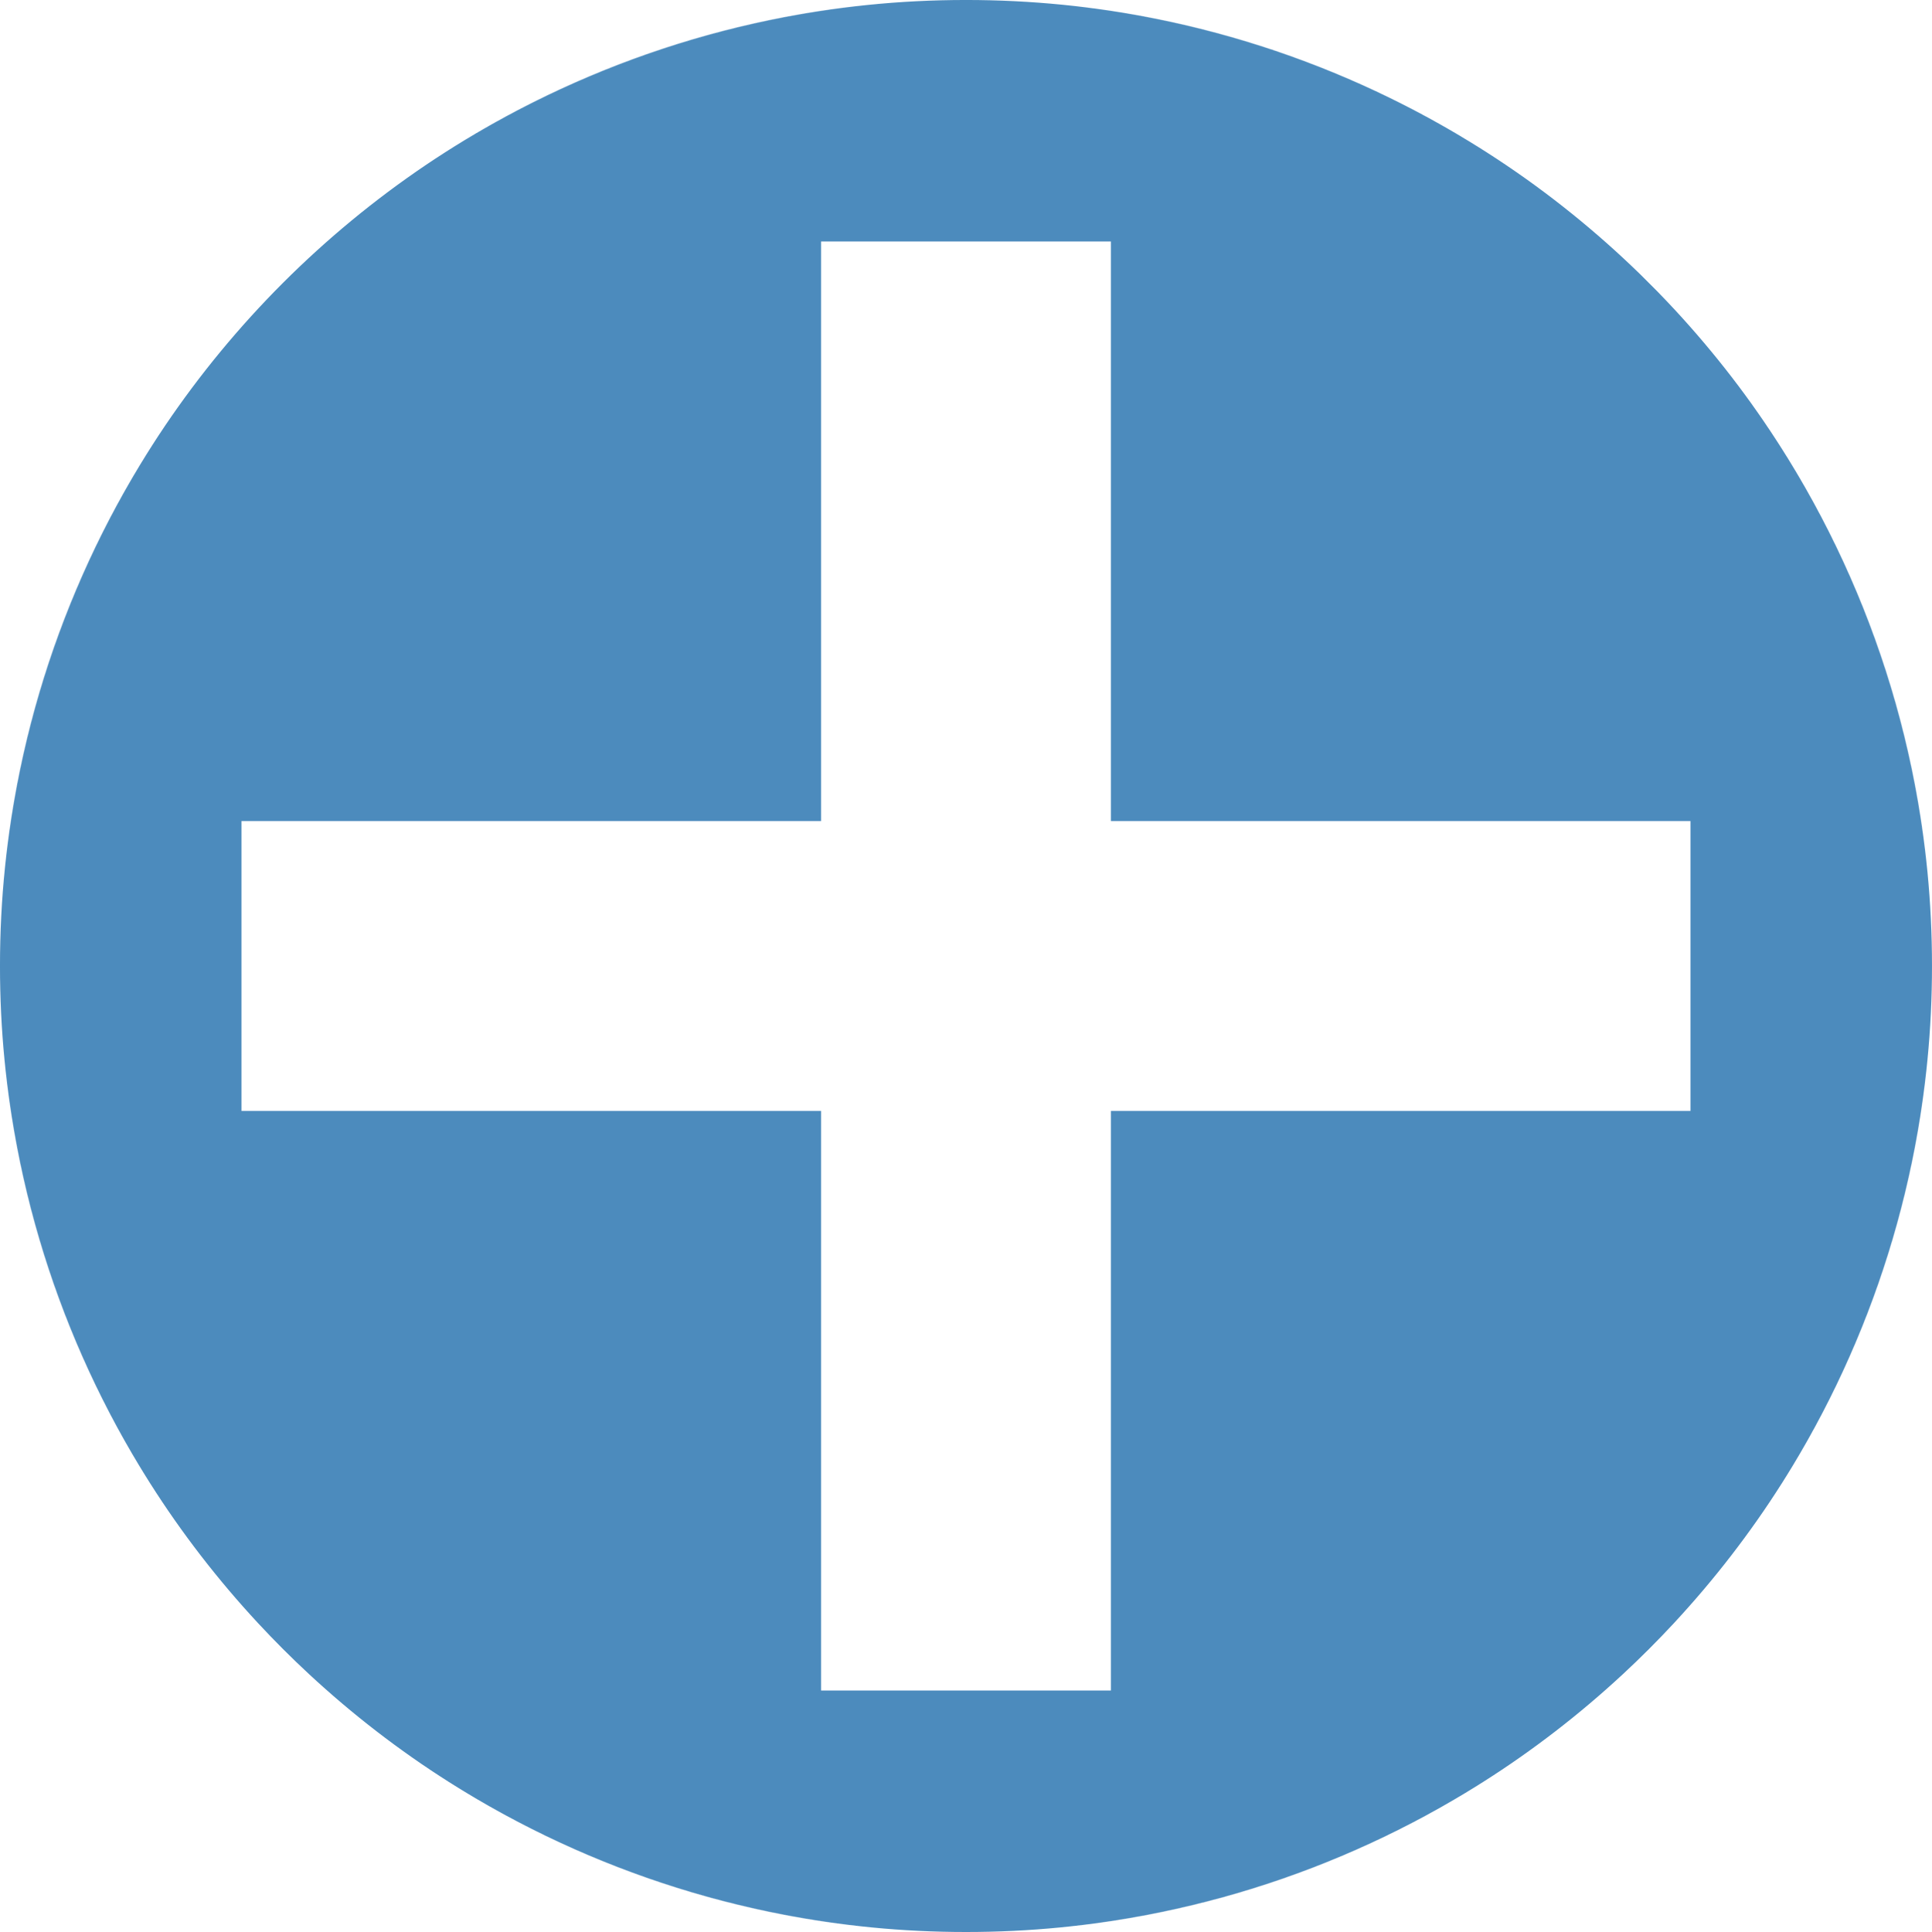
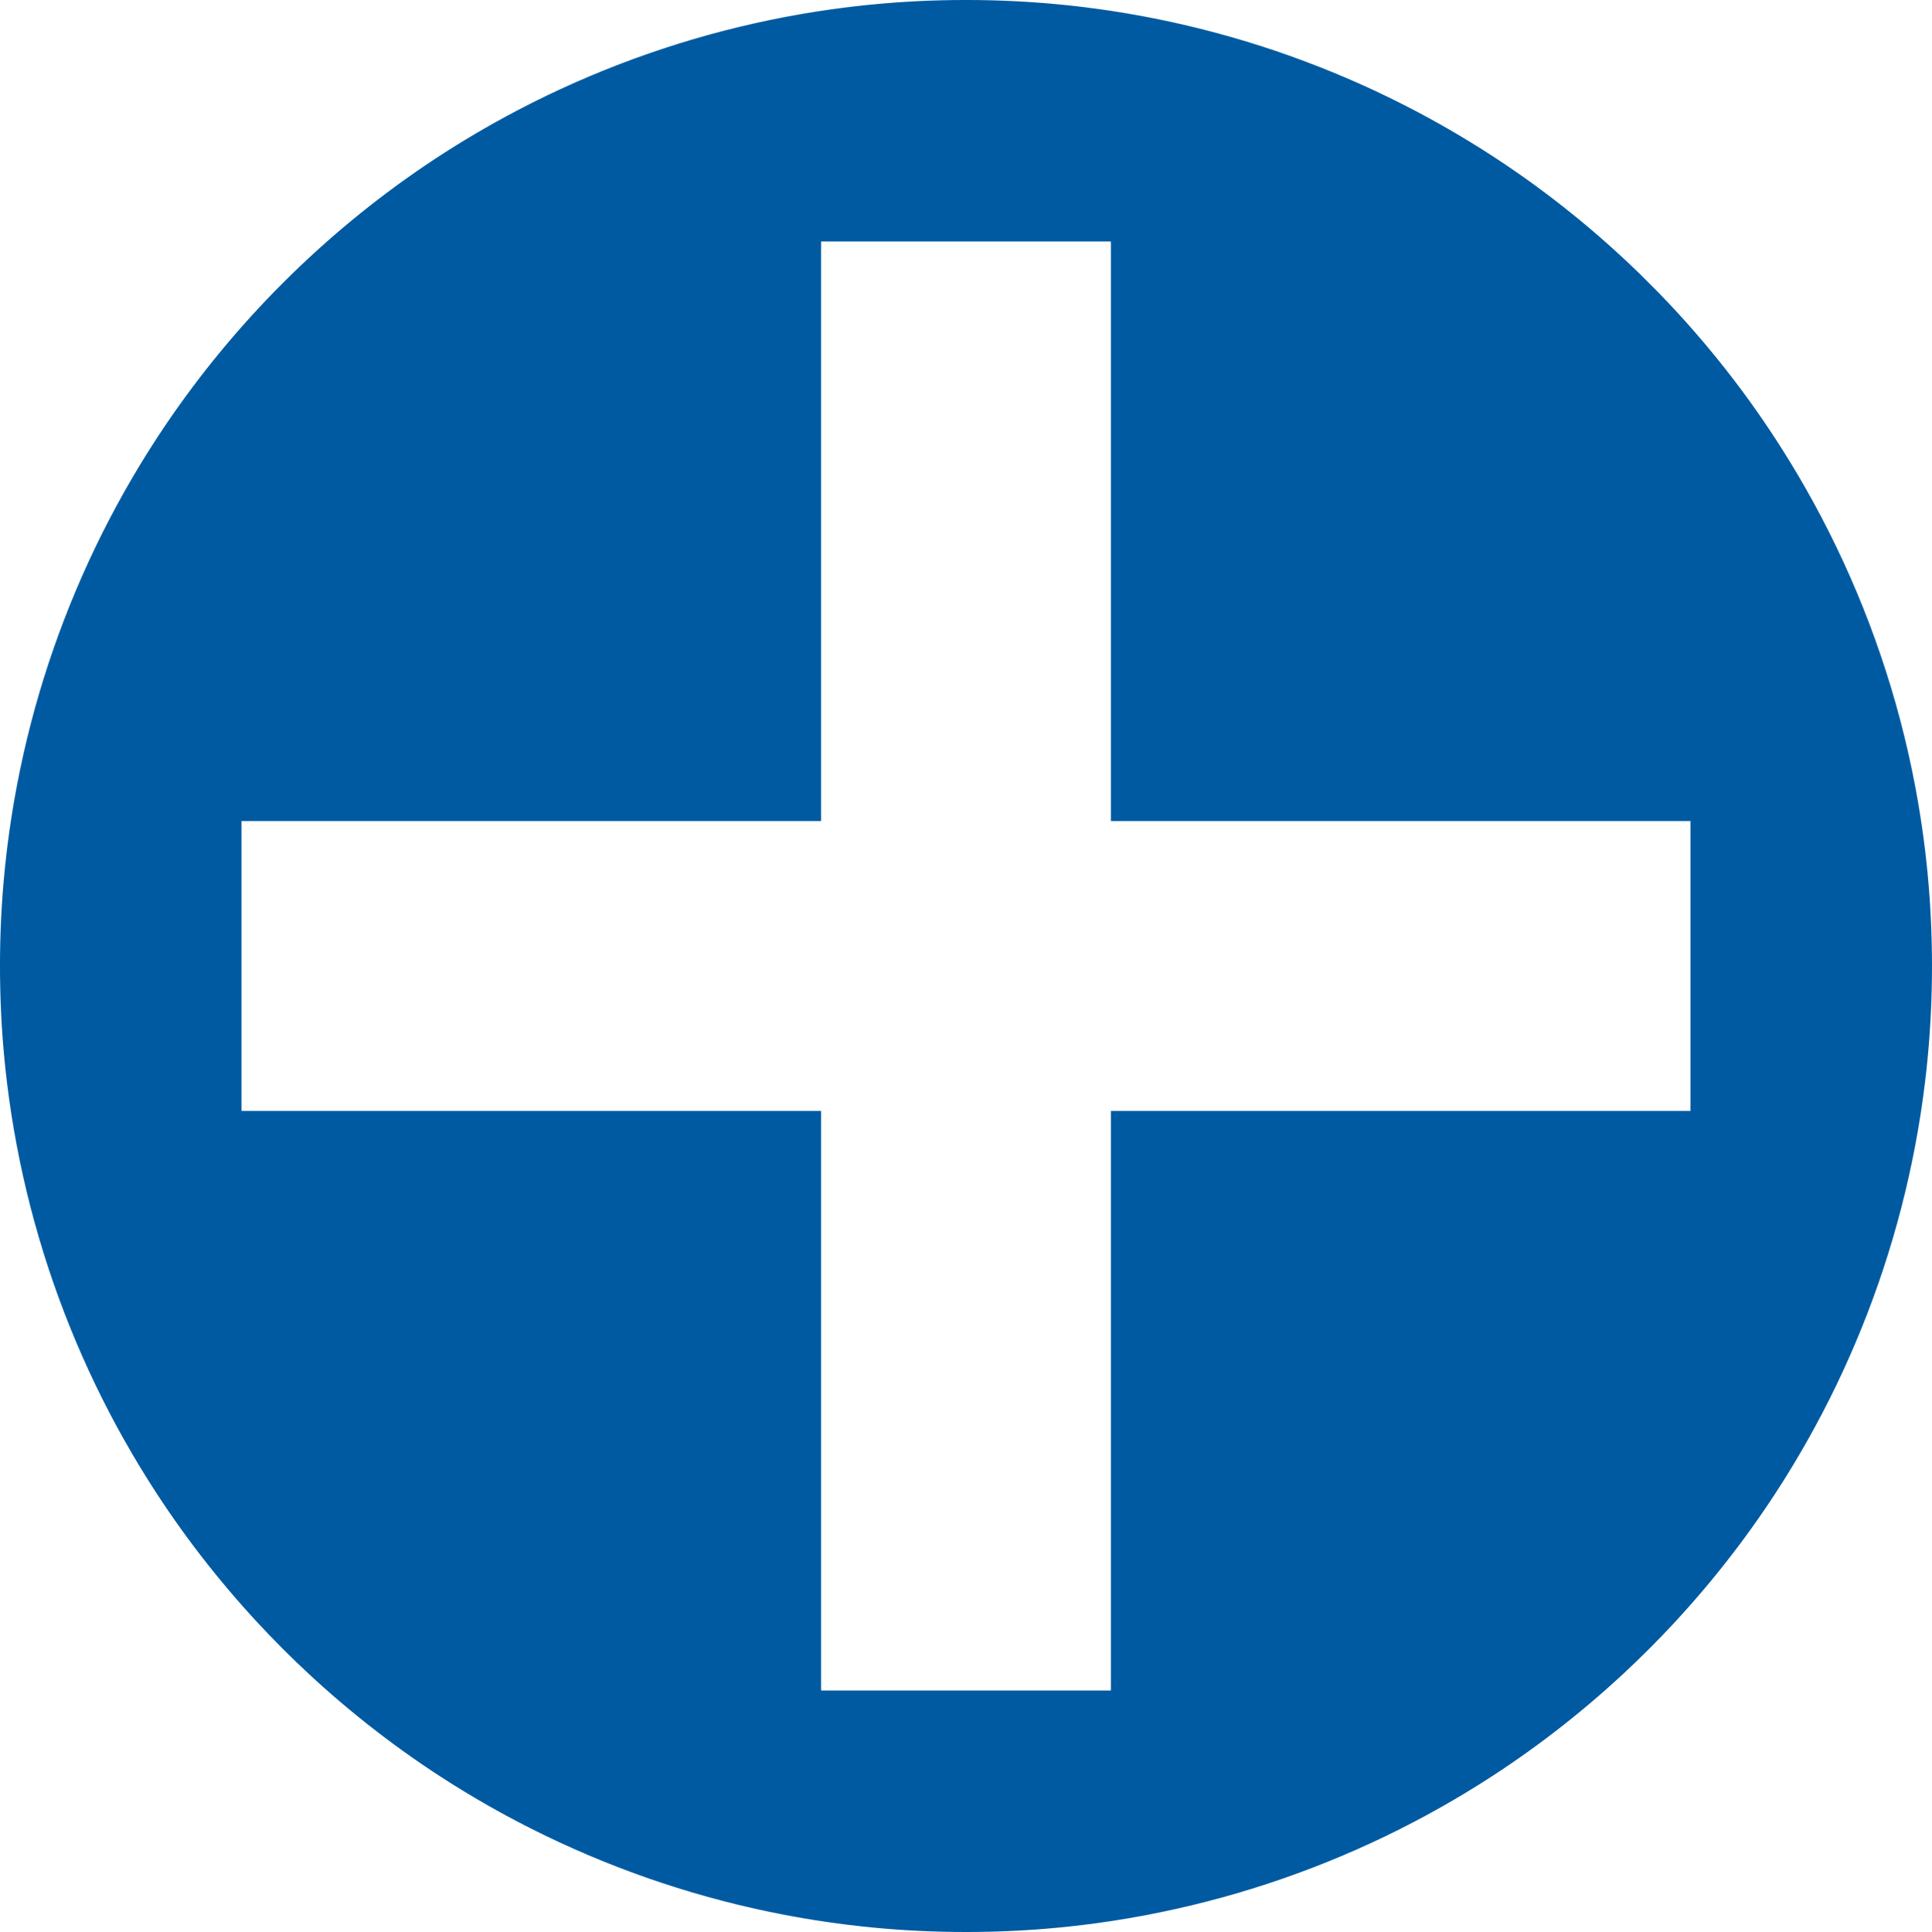
<svg xmlns="http://www.w3.org/2000/svg" width="160mm" height="160mm" viewBox="0 0 160 160" version="1.1" id="svg156" xml:space="preserve">
  <defs id="defs153" />
  <g id="layer1" transform="translate(-2.275951,-131.526)">
-     <path id="path305" style="color:#000000;display:inline;fill:#005aa1;-inkscape-stroke:none;paint-order:stroke markers fill;fill-opacity:0.702" d="M 82.275 131.525 C 38.093 131.525 2.275 167.343 2.275 211.525 C 2.275 232.541 10.383 251.66 23.636 265.936 C 24.993 267.398 26.403 268.809 27.865 270.166 A 79.995 79.995 0 0 0 27.866 270.167 C 42.142 283.418 61.26 291.526 82.275 291.526 C 103.284 291.526 122.397 283.423 136.672 270.178 A 79.995 79.995 0 0 0 136.701 270.152 C 138.152 268.803 139.553 267.402 140.902 265.951 A 79.995 79.995 0 0 0 140.928 265.922 C 154.173 251.647 162.275 232.534 162.275 211.525 C 162.275 190.545 154.195 171.456 140.983 157.187 C 140.524 156.692 140.059 156.203 139.587 155.719 A 79.995 79.995 0 0 0 139.536 155.666 C 139.327 155.452 139.113 155.243 138.902 155.031 C 138.858 154.988 138.815 154.944 138.771 154.901 C 138.559 154.689 138.35 154.474 138.135 154.265 A 79.995 79.995 0 0 0 138.085 154.216 C 123.671 140.177 103.985 131.525 82.275 131.525 z M 82.027 131.54 A 79.995 79.995 0 0 0 79.328 131.595 C 80.224 131.562 81.123 131.543 82.027 131.54 z M 79.177 131.6 A 79.995 79.995 0 0 0 76.464 131.749 C 77.364 131.684 78.269 131.635 79.177 131.6 z M 76.21 131.765 A 79.995 79.995 0 0 0 37.242 145.413 C 48.502 137.728 61.825 132.843 76.21 131.765 z M 90.591 131.966 C 104.676 133.421 117.675 138.529 128.626 146.328 A 79.995 79.995 0 0 0 90.591 131.966 z M 37.171 145.463 A 79.995 79.995 0 0 0 34.844 147.116 C 35.609 146.552 36.385 146 37.171 145.463 z M 34.805 147.145 A 79.995 79.995 0 0 0 32.537 148.883 C 33.282 148.29 34.039 147.711 34.805 147.145 z M 32.234 149.127 A 79.995 79.995 0 0 0 30.163 150.848 C 30.844 150.263 31.534 149.689 32.234 149.127 z M 30.086 150.914 A 79.995 79.995 0 0 0 28.072 152.709 C 28.733 152.099 29.404 151.501 30.086 150.914 z M 70.275 151.525 L 94.276 151.526 L 94.276 199.525 L 142.272 199.525 L 142.275 199.525 L 142.275 223.526 L 94.276 223.526 L 94.276 271.526 L 70.275 271.526 L 70.275 223.526 L 22.275 223.526 L 22.275 199.525 L 70.275 199.525 L 70.275 151.531 L 70.275 151.525 z M 27.656 153.096 A 79.995 79.995 0 0 0 25.78 154.909 C 26.396 154.295 27.02 153.69 27.656 153.096 z M 25.659 155.03 A 79.995 79.995 0 0 0 23.846 156.906 C 24.44 156.27 25.045 155.646 25.659 155.03 z M 23.459 157.322 A 79.995 79.995 0 0 0 21.66 159.34 C 22.249 158.657 22.848 157.984 23.459 157.322 z M 21.601 159.409 A 79.995 79.995 0 0 0 19.873 161.488 C 20.438 160.785 21.014 160.092 21.601 159.409 z M 19.636 161.783 A 79.995 79.995 0 0 0 17.896 164.053 C 18.463 163.285 19.043 162.529 19.636 161.783 z M 146.323 163.6 C 155.042 175.232 160.66 189.319 161.968 204.636 A 79.995 79.995 0 0 0 146.323 163.6 z M 17.868 164.091 A 79.995 79.995 0 0 0 16.213 166.421 C 16.751 165.634 17.303 164.858 17.868 164.091 z M 16.163 166.492 A 79.995 79.995 0 0 0 2.515 205.46 C 3.593 191.075 8.478 177.752 16.163 166.492 z M 2.499 205.714 A 79.995 79.995 0 0 0 2.35 208.427 C 2.385 207.519 2.434 206.614 2.499 205.714 z M 2.345 208.578 A 79.995 79.995 0 0 0 2.29 211.277 C 2.293 210.373 2.312 209.474 2.345 208.578 z M 162.263 211.736 C 162.261 212.653 162.242 213.567 162.209 214.477 A 79.995 79.995 0 0 0 162.263 211.736 z M 2.29 211.775 A 79.995 79.995 0 0 0 2.345 214.473 C 2.312 213.577 2.293 212.678 2.29 211.775 z M 162.204 214.617 C 162.169 215.54 162.118 216.458 162.052 217.373 A 79.995 79.995 0 0 0 162.204 214.617 z M 2.35 214.624 A 79.995 79.995 0 0 0 2.499 217.336 C 2.434 216.436 2.385 215.532 2.35 214.624 z M 162.039 217.572 C 160.964 231.963 156.078 245.291 148.392 256.556 A 79.995 79.995 0 0 0 162.039 217.572 z M 2.515 217.593 A 79.995 79.995 0 0 0 16.159 256.554 C 8.477 245.295 3.593 231.975 2.515 217.593 z M 148.336 256.636 C 147.799 257.421 147.248 258.195 146.685 258.96 A 79.995 79.995 0 0 0 148.336 256.636 z M 16.218 256.639 A 79.995 79.995 0 0 0 17.869 258.961 C 17.305 258.197 16.755 257.424 16.218 256.639 z M 146.656 258.998 C 146.091 259.764 145.512 260.519 144.92 261.263 A 79.995 79.995 0 0 0 146.656 258.998 z M 17.897 259 A 79.995 79.995 0 0 0 19.631 261.263 C 19.04 260.52 18.462 259.765 17.897 259 z M 19.88 261.571 A 79.995 79.995 0 0 0 21.628 263.675 C 21.034 262.984 20.451 262.282 19.88 261.571 z M 144.672 261.571 C 144.101 262.282 143.518 262.984 142.924 263.675 A 79.995 79.995 0 0 0 144.672 261.571 z M 21.637 263.684 A 79.995 79.995 0 0 0 23.457 265.728 C 22.838 265.057 22.232 264.376 21.637 263.684 z M 142.915 263.684 C 142.32 264.376 141.714 265.057 141.095 265.728 A 79.995 79.995 0 0 0 142.915 263.684 z M 23.85 266.15 A 79.995 79.995 0 0 0 25.721 268.085 A 79.995 79.995 0 0 0 27.656 269.956 C 27 269.343 26.355 268.719 25.721 268.085 C 25.087 267.451 24.463 266.806 23.85 266.15 z M 140.702 266.15 C 140.09 266.805 139.467 267.449 138.833 268.083 C 138.199 268.717 137.555 269.34 136.9 269.952 A 79.995 79.995 0 0 0 138.833 268.083 A 79.995 79.995 0 0 0 140.702 266.15 z M 28.072 270.343 A 79.995 79.995 0 0 0 30.086 272.138 C 29.404 271.551 28.733 270.953 28.072 270.343 z M 136.478 270.345 C 135.807 270.964 135.126 271.57 134.434 272.165 A 79.995 79.995 0 0 0 136.478 270.345 z M 134.425 272.174 C 133.734 272.768 133.032 273.351 132.321 273.922 A 79.995 79.995 0 0 0 134.425 272.174 z M 30.163 272.204 A 79.995 79.995 0 0 0 32.234 273.925 C 31.534 273.363 30.844 272.789 30.163 272.204 z M 32.537 274.169 A 79.995 79.995 0 0 0 34.806 275.908 C 34.039 275.342 33.283 274.762 32.537 274.169 z M 132.013 274.17 C 131.263 274.767 130.503 275.349 129.732 275.919 A 79.995 79.995 0 0 0 132.013 274.17 z M 129.73 275.92 C 128.959 276.489 128.178 277.044 127.386 277.586 A 79.995 79.995 0 0 0 129.73 275.92 z M 34.845 275.937 A 79.995 79.995 0 0 0 37.174 277.591 C 36.387 277.054 35.611 276.502 34.845 275.937 z M 37.241 277.638 A 79.995 79.995 0 0 0 76.221 291.288 C 61.831 290.211 48.504 285.325 37.241 277.638 z M 127.306 277.642 C 116.044 285.327 102.719 290.211 88.332 291.288 A 79.995 79.995 0 0 0 127.306 277.642 z M 76.444 291.303 A 79.995 79.995 0 0 0 79.191 291.454 C 78.271 291.418 77.355 291.368 76.444 291.303 z M 88.106 291.303 C 87.195 291.368 86.281 291.418 85.362 291.454 A 79.995 79.995 0 0 0 88.106 291.303 z M 79.333 291.459 A 79.995 79.995 0 0 0 82.066 291.513 C 81.151 291.511 80.241 291.492 79.333 291.459 z M 85.218 291.459 C 84.311 291.492 83.4 291.511 82.486 291.513 A 79.995 79.995 0 0 0 85.218 291.459 z " />
+     <path id="path305" style="color:#000000;display:inline;fill:#005aa1;-inkscape-stroke:none;paint-order:stroke markers fill;fill-opacity:1" d="M 82.275 131.525 C 38.093 131.525 2.275 167.343 2.275 211.525 C 2.275 232.541 10.383 251.66 23.636 265.936 C 24.993 267.398 26.403 268.809 27.865 270.166 A 79.995 79.995 0 0 0 27.866 270.167 C 42.142 283.418 61.26 291.526 82.275 291.526 C 103.284 291.526 122.397 283.423 136.672 270.178 A 79.995 79.995 0 0 0 136.701 270.152 C 138.152 268.803 139.553 267.402 140.902 265.951 A 79.995 79.995 0 0 0 140.928 265.922 C 154.173 251.647 162.275 232.534 162.275 211.525 C 162.275 190.545 154.195 171.456 140.983 157.187 C 140.524 156.692 140.059 156.203 139.587 155.719 A 79.995 79.995 0 0 0 139.536 155.666 C 139.327 155.452 139.113 155.243 138.902 155.031 C 138.858 154.988 138.815 154.944 138.771 154.901 C 138.559 154.689 138.35 154.474 138.135 154.265 A 79.995 79.995 0 0 0 138.085 154.216 C 123.671 140.177 103.985 131.525 82.275 131.525 z M 82.027 131.54 A 79.995 79.995 0 0 0 79.328 131.595 C 80.224 131.562 81.123 131.543 82.027 131.54 z M 79.177 131.6 A 79.995 79.995 0 0 0 76.464 131.749 C 77.364 131.684 78.269 131.635 79.177 131.6 z M 76.21 131.765 A 79.995 79.995 0 0 0 37.242 145.413 C 48.502 137.728 61.825 132.843 76.21 131.765 z M 90.591 131.966 C 104.676 133.421 117.675 138.529 128.626 146.328 A 79.995 79.995 0 0 0 90.591 131.966 z M 37.171 145.463 A 79.995 79.995 0 0 0 34.844 147.116 C 35.609 146.552 36.385 146 37.171 145.463 z M 34.805 147.145 A 79.995 79.995 0 0 0 32.537 148.883 C 33.282 148.29 34.039 147.711 34.805 147.145 z M 32.234 149.127 A 79.995 79.995 0 0 0 30.163 150.848 C 30.844 150.263 31.534 149.689 32.234 149.127 z M 30.086 150.914 A 79.995 79.995 0 0 0 28.072 152.709 C 28.733 152.099 29.404 151.501 30.086 150.914 z M 70.275 151.525 L 94.276 151.526 L 94.276 199.525 L 142.272 199.525 L 142.275 199.525 L 142.275 223.526 L 94.276 223.526 L 94.276 271.526 L 70.275 271.526 L 70.275 223.526 L 22.275 223.526 L 22.275 199.525 L 70.275 199.525 L 70.275 151.531 L 70.275 151.525 z M 27.656 153.096 A 79.995 79.995 0 0 0 25.78 154.909 C 26.396 154.295 27.02 153.69 27.656 153.096 z M 25.659 155.03 A 79.995 79.995 0 0 0 23.846 156.906 C 24.44 156.27 25.045 155.646 25.659 155.03 z M 23.459 157.322 A 79.995 79.995 0 0 0 21.66 159.34 C 22.249 158.657 22.848 157.984 23.459 157.322 z M 21.601 159.409 A 79.995 79.995 0 0 0 19.873 161.488 C 20.438 160.785 21.014 160.092 21.601 159.409 z M 19.636 161.783 A 79.995 79.995 0 0 0 17.896 164.053 C 18.463 163.285 19.043 162.529 19.636 161.783 z M 146.323 163.6 C 155.042 175.232 160.66 189.319 161.968 204.636 A 79.995 79.995 0 0 0 146.323 163.6 z M 17.868 164.091 A 79.995 79.995 0 0 0 16.213 166.421 C 16.751 165.634 17.303 164.858 17.868 164.091 z M 16.163 166.492 A 79.995 79.995 0 0 0 2.515 205.46 C 3.593 191.075 8.478 177.752 16.163 166.492 z M 2.499 205.714 A 79.995 79.995 0 0 0 2.35 208.427 C 2.385 207.519 2.434 206.614 2.499 205.714 z M 2.345 208.578 A 79.995 79.995 0 0 0 2.29 211.277 C 2.293 210.373 2.312 209.474 2.345 208.578 z M 162.263 211.736 C 162.261 212.653 162.242 213.567 162.209 214.477 A 79.995 79.995 0 0 0 162.263 211.736 z M 2.29 211.775 A 79.995 79.995 0 0 0 2.345 214.473 C 2.312 213.577 2.293 212.678 2.29 211.775 z M 162.204 214.617 C 162.169 215.54 162.118 216.458 162.052 217.373 A 79.995 79.995 0 0 0 162.204 214.617 z M 2.35 214.624 A 79.995 79.995 0 0 0 2.499 217.336 C 2.434 216.436 2.385 215.532 2.35 214.624 z M 162.039 217.572 C 160.964 231.963 156.078 245.291 148.392 256.556 A 79.995 79.995 0 0 0 162.039 217.572 z M 2.515 217.593 A 79.995 79.995 0 0 0 16.159 256.554 C 8.477 245.295 3.593 231.975 2.515 217.593 z M 148.336 256.636 C 147.799 257.421 147.248 258.195 146.685 258.96 A 79.995 79.995 0 0 0 148.336 256.636 z M 16.218 256.639 A 79.995 79.995 0 0 0 17.869 258.961 C 17.305 258.197 16.755 257.424 16.218 256.639 z M 146.656 258.998 C 146.091 259.764 145.512 260.519 144.92 261.263 A 79.995 79.995 0 0 0 146.656 258.998 z M 17.897 259 A 79.995 79.995 0 0 0 19.631 261.263 C 19.04 260.52 18.462 259.765 17.897 259 z M 19.88 261.571 A 79.995 79.995 0 0 0 21.628 263.675 C 21.034 262.984 20.451 262.282 19.88 261.571 z M 144.672 261.571 C 144.101 262.282 143.518 262.984 142.924 263.675 A 79.995 79.995 0 0 0 144.672 261.571 z M 21.637 263.684 A 79.995 79.995 0 0 0 23.457 265.728 C 22.838 265.057 22.232 264.376 21.637 263.684 z M 142.915 263.684 C 142.32 264.376 141.714 265.057 141.095 265.728 A 79.995 79.995 0 0 0 142.915 263.684 z M 23.85 266.15 A 79.995 79.995 0 0 0 25.721 268.085 A 79.995 79.995 0 0 0 27.656 269.956 C 27 269.343 26.355 268.719 25.721 268.085 C 25.087 267.451 24.463 266.806 23.85 266.15 z M 140.702 266.15 C 140.09 266.805 139.467 267.449 138.833 268.083 C 138.199 268.717 137.555 269.34 136.9 269.952 A 79.995 79.995 0 0 0 138.833 268.083 A 79.995 79.995 0 0 0 140.702 266.15 z M 28.072 270.343 A 79.995 79.995 0 0 0 30.086 272.138 C 29.404 271.551 28.733 270.953 28.072 270.343 z M 136.478 270.345 C 135.807 270.964 135.126 271.57 134.434 272.165 A 79.995 79.995 0 0 0 136.478 270.345 z M 134.425 272.174 C 133.734 272.768 133.032 273.351 132.321 273.922 A 79.995 79.995 0 0 0 134.425 272.174 z M 30.163 272.204 A 79.995 79.995 0 0 0 32.234 273.925 C 31.534 273.363 30.844 272.789 30.163 272.204 z M 32.537 274.169 A 79.995 79.995 0 0 0 34.806 275.908 C 34.039 275.342 33.283 274.762 32.537 274.169 z M 132.013 274.17 C 131.263 274.767 130.503 275.349 129.732 275.919 A 79.995 79.995 0 0 0 132.013 274.17 z M 129.73 275.92 C 128.959 276.489 128.178 277.044 127.386 277.586 A 79.995 79.995 0 0 0 129.73 275.92 z M 34.845 275.937 A 79.995 79.995 0 0 0 37.174 277.591 C 36.387 277.054 35.611 276.502 34.845 275.937 z M 37.241 277.638 A 79.995 79.995 0 0 0 76.221 291.288 C 61.831 290.211 48.504 285.325 37.241 277.638 z M 127.306 277.642 C 116.044 285.327 102.719 290.211 88.332 291.288 A 79.995 79.995 0 0 0 127.306 277.642 z M 76.444 291.303 A 79.995 79.995 0 0 0 79.191 291.454 C 78.271 291.418 77.355 291.368 76.444 291.303 z M 88.106 291.303 C 87.195 291.368 86.281 291.418 85.362 291.454 A 79.995 79.995 0 0 0 88.106 291.303 z M 79.333 291.459 A 79.995 79.995 0 0 0 82.066 291.513 C 81.151 291.511 80.241 291.492 79.333 291.459 z M 85.218 291.459 C 84.311 291.492 83.4 291.511 82.486 291.513 A 79.995 79.995 0 0 0 85.218 291.459 z " />
  </g>
</svg>
